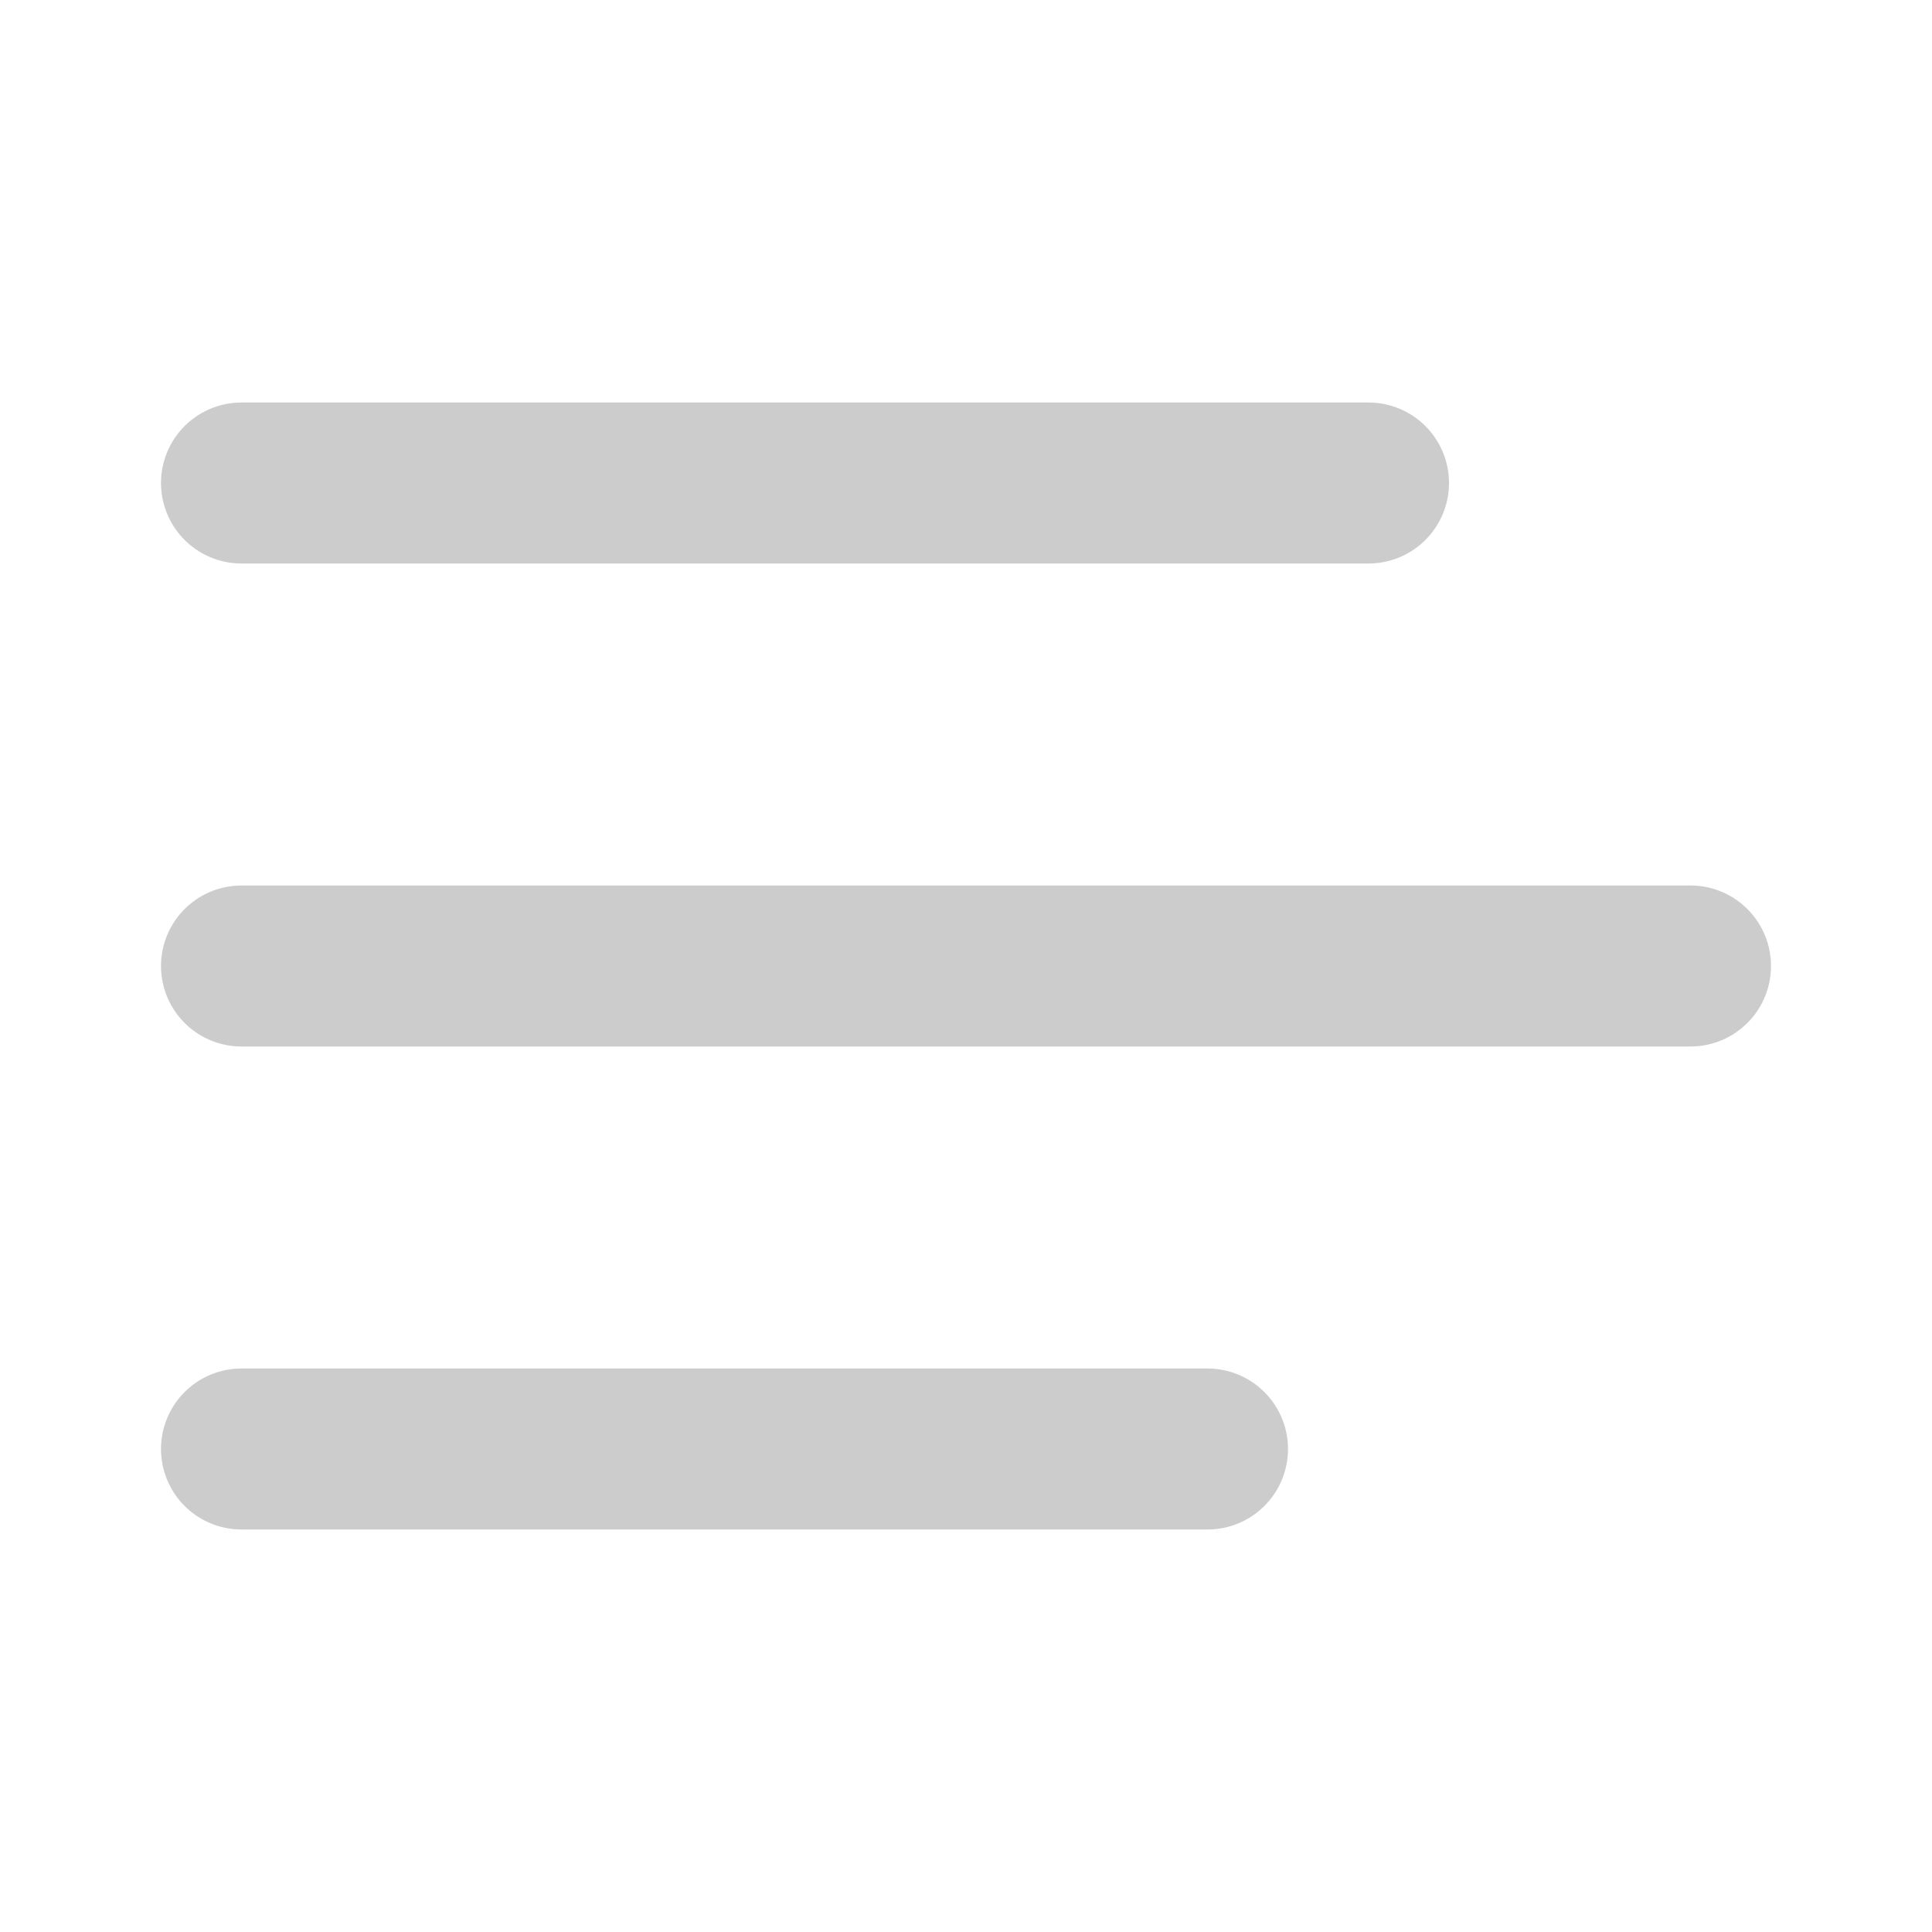
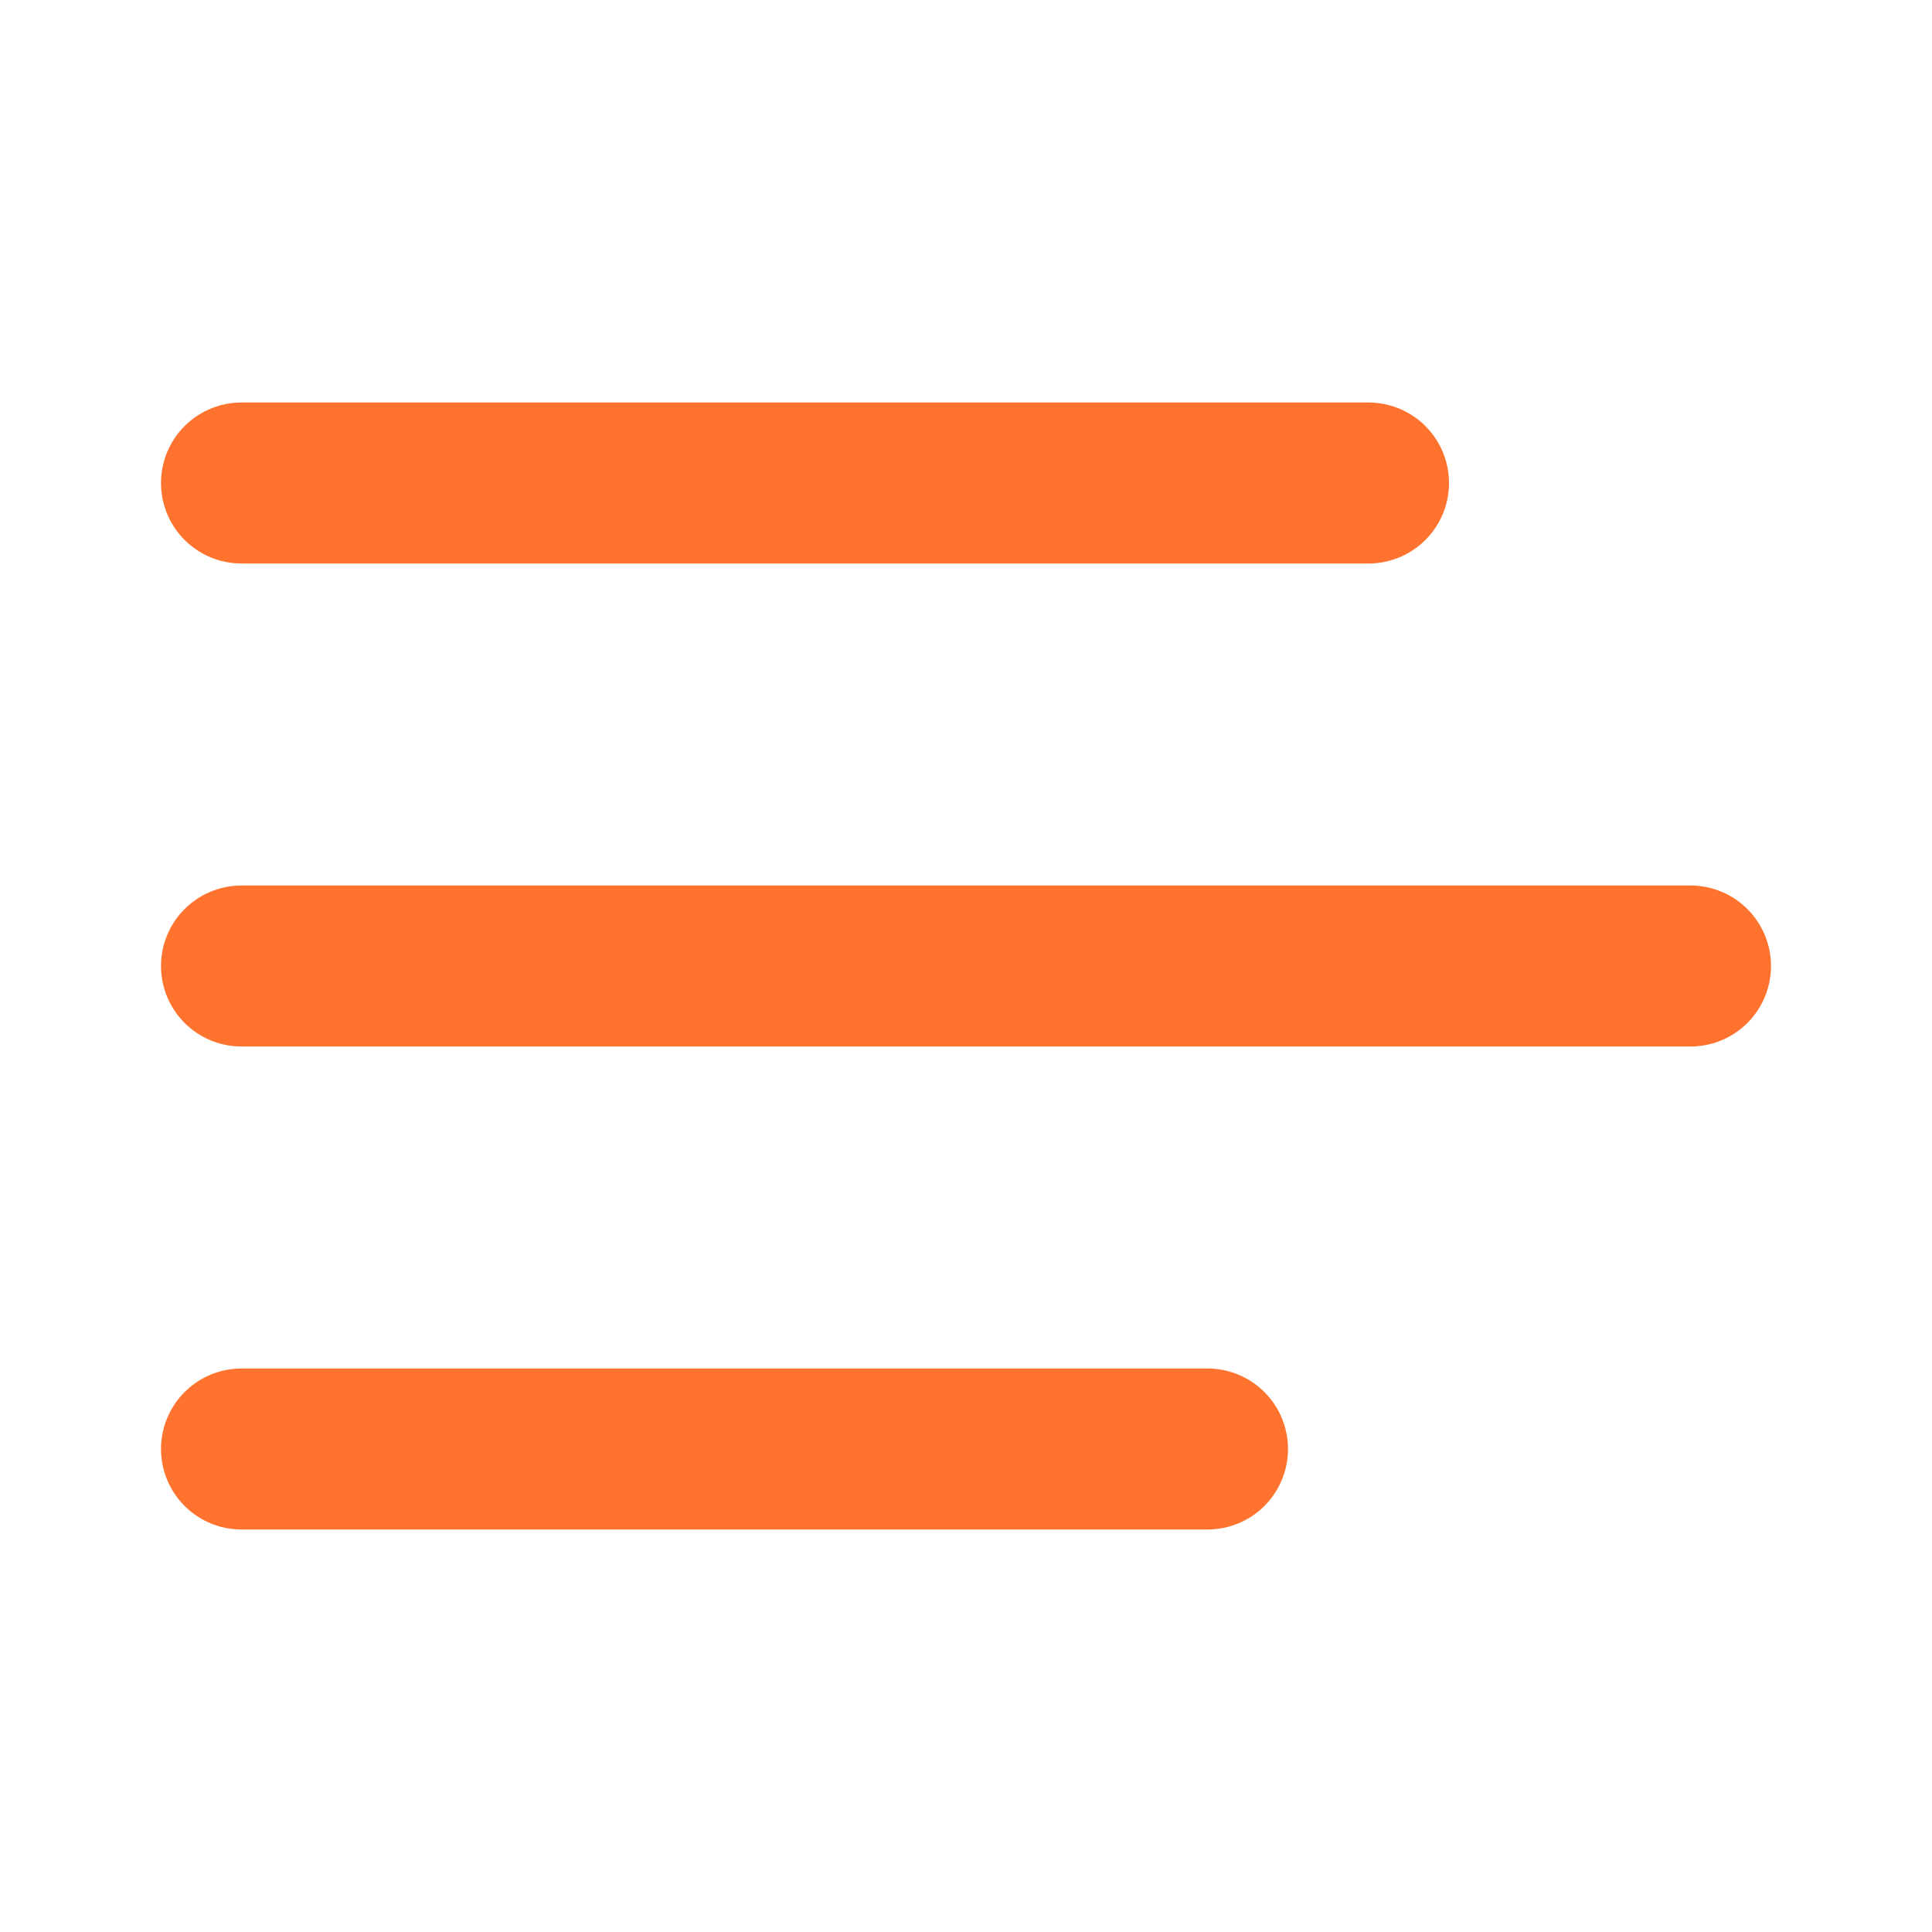
- <svg xmlns="http://www.w3.org/2000/svg" width="24" height="24" viewBox="0 0 24 24" fill="none" stroke="#ccc" stroke-width="2" stroke-linecap="round" stroke-linejoin="round">
+ <svg xmlns="http://www.w3.org/2000/svg" width="24" height="24" viewBox="0 0 24 24" fill="none" stroke="#ff732e" stroke-width="2" stroke-linecap="round" stroke-linejoin="round">
  <path d="M15 18H3" />
  <path d="M17 6H3" />
  <path d="M21 12H3" />
</svg>
